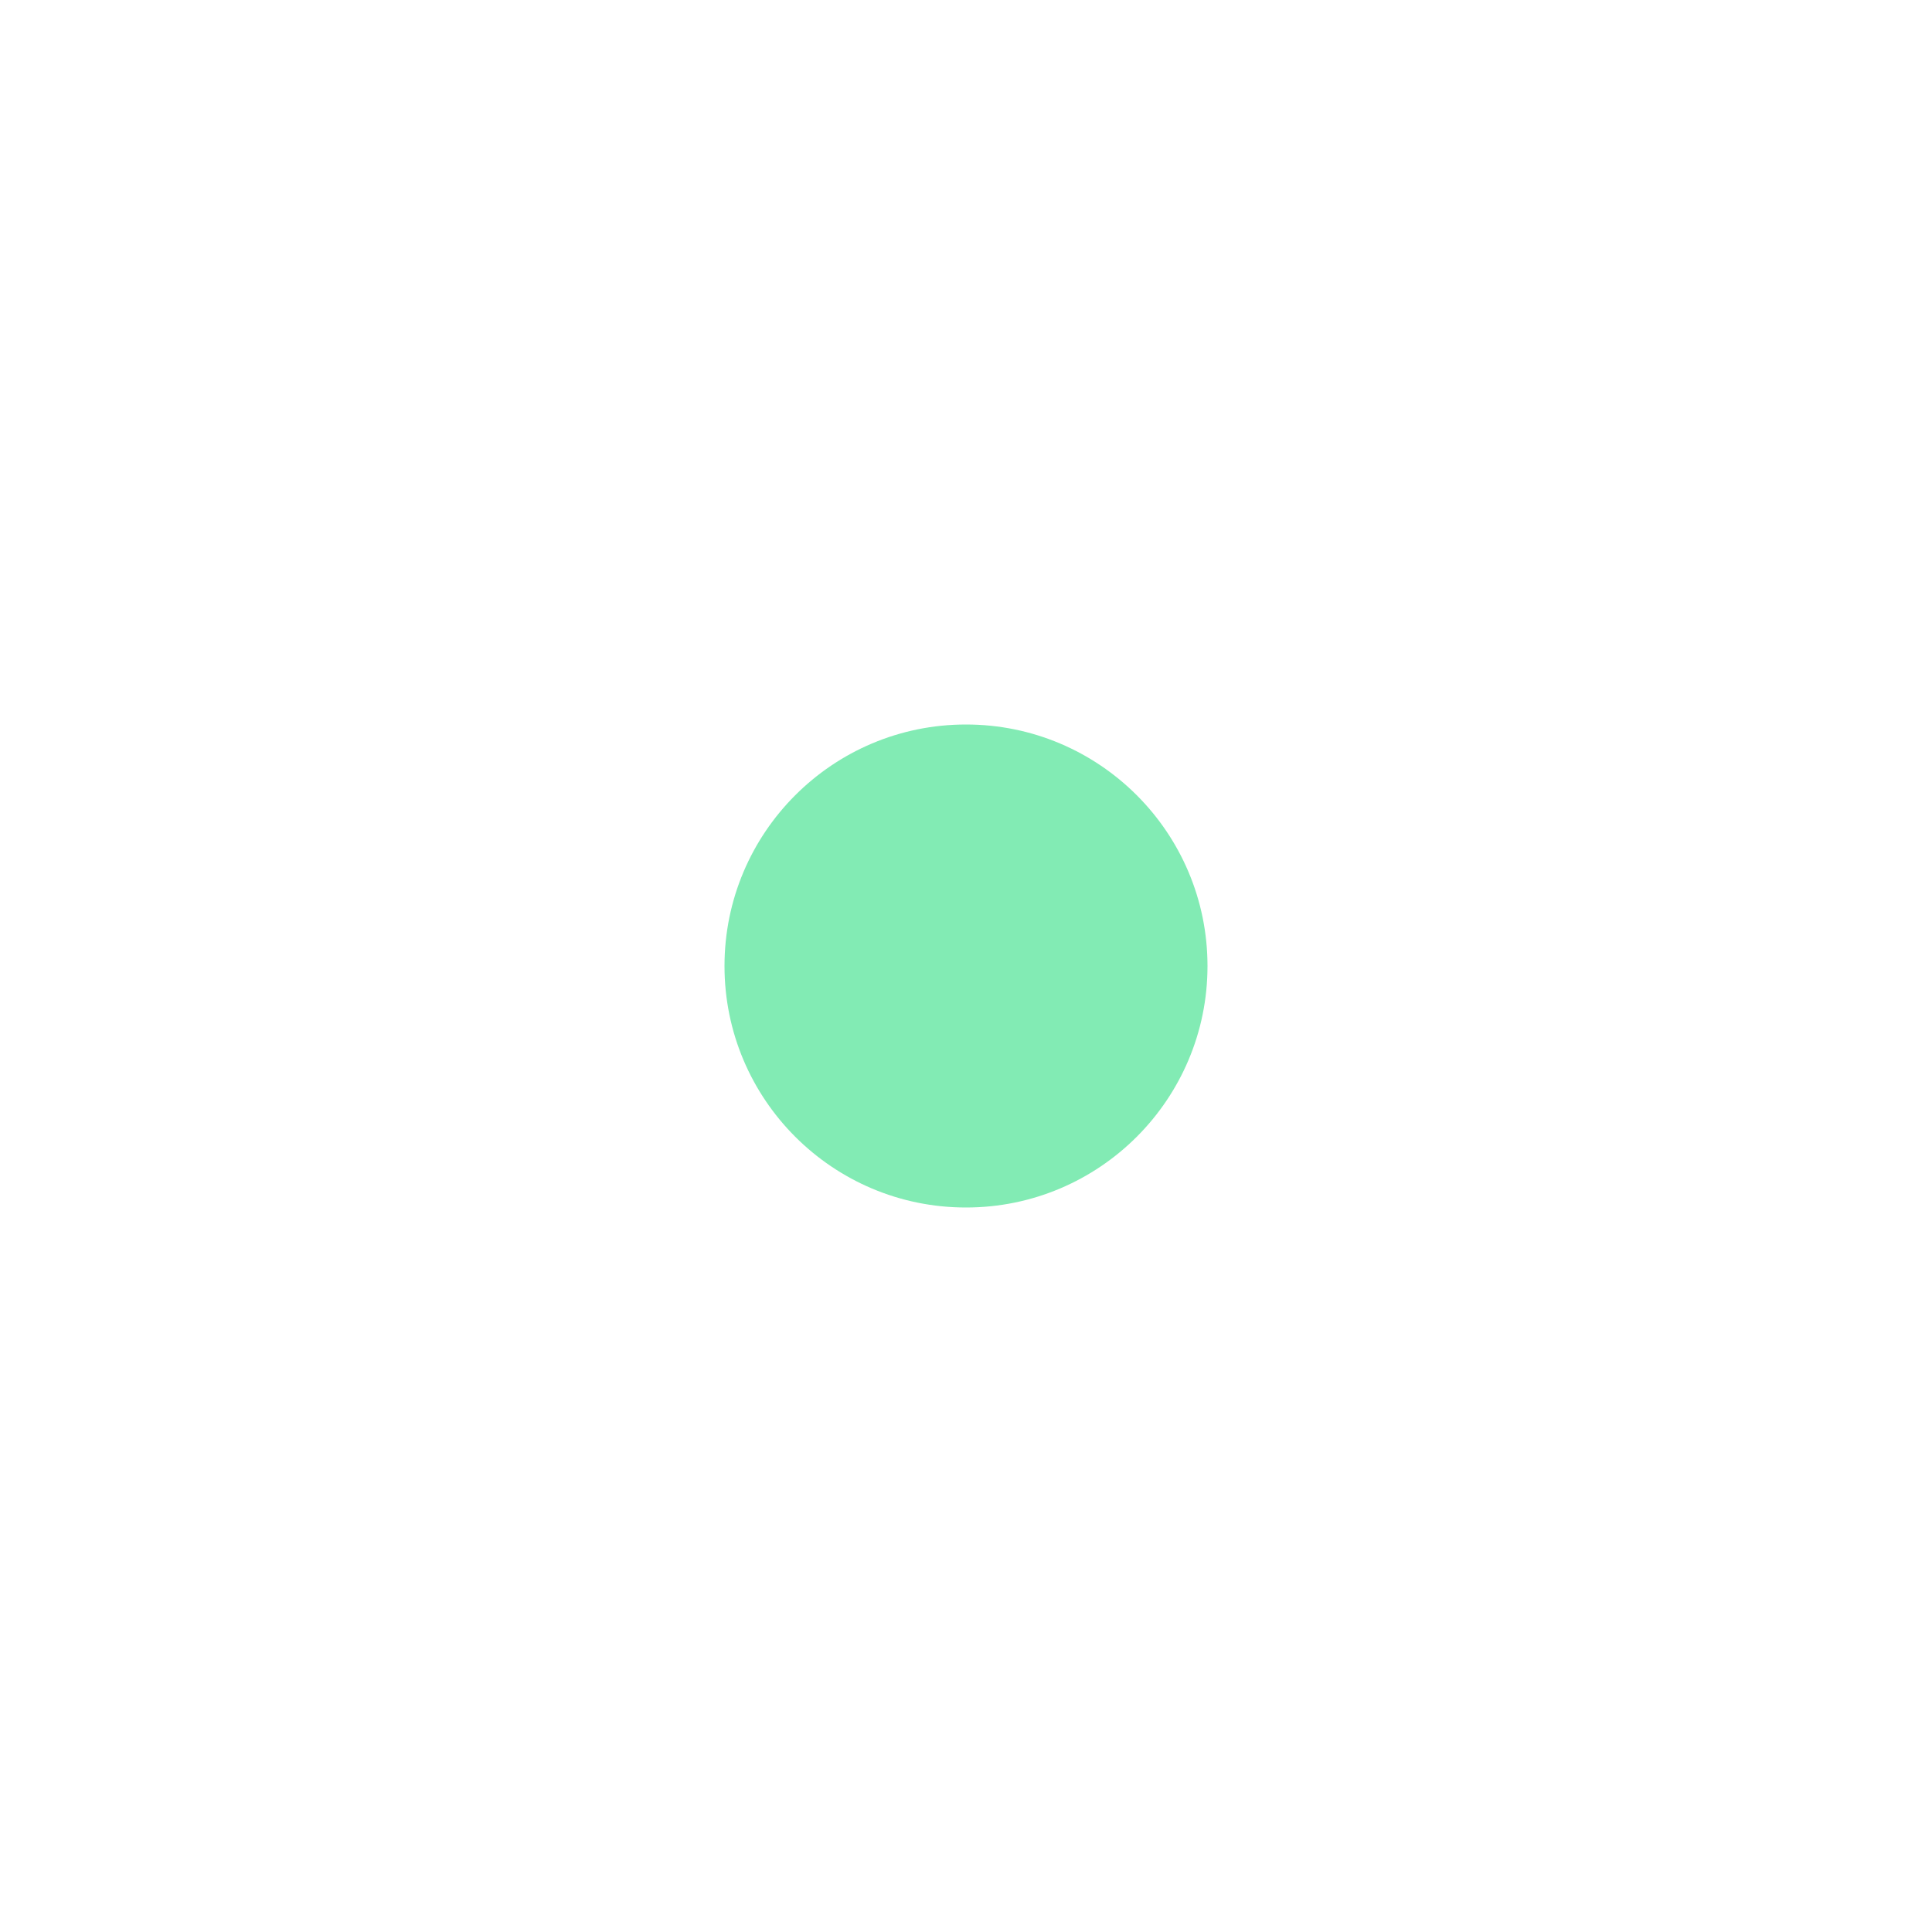
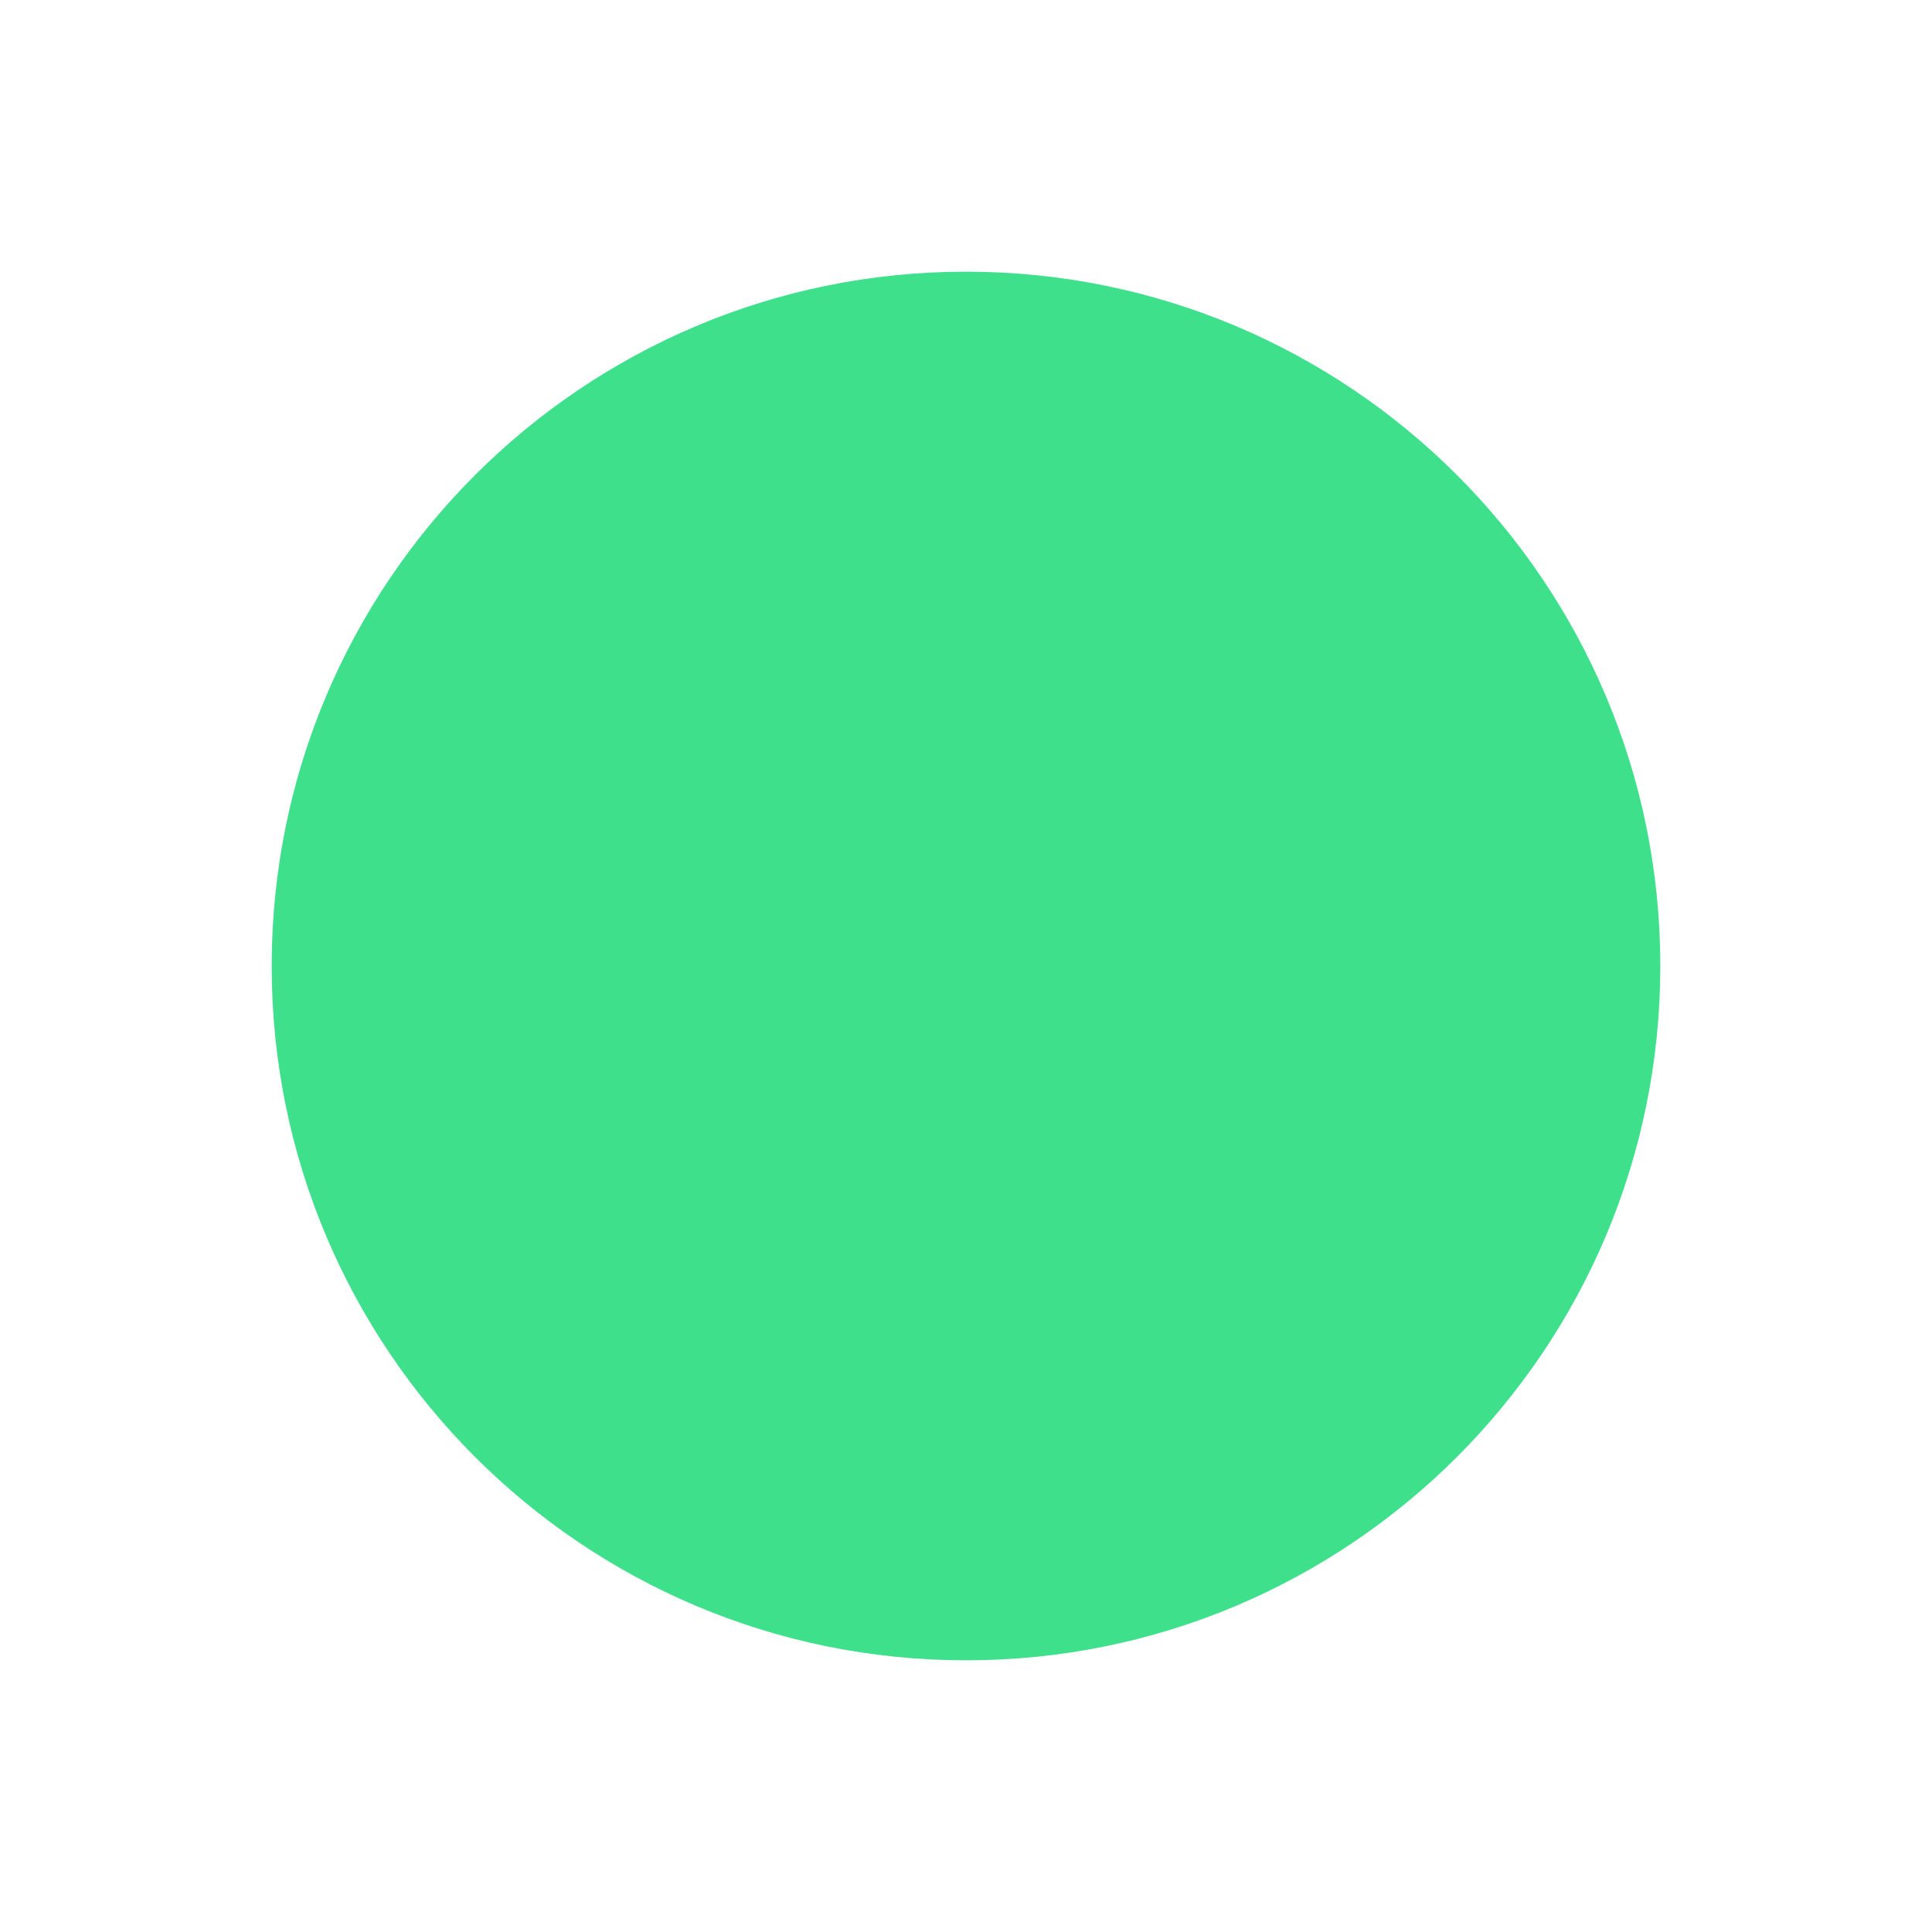
<svg xmlns="http://www.w3.org/2000/svg" viewBox="0 0 64 64">
-   <circle cx="32" cy="32" r="8" fill="#3fe08c" opacity="0.65">
-     <animate attributeName="r" values="8;12.5;8" dur="1.8s" repeatCount="indefinite" calcMode="spline" keyTimes="0;0.5;1" keySplines="0.45 0 0.55 1;0.45 0 0.55 1" />
-     <animate attributeName="opacity" values="0.65;1;0.65" dur="1.8s" repeatCount="indefinite" calcMode="spline" keyTimes="0;0.5;1" keySplines="0.45 0 0.55 1;0.45 0 0.55 1" />
+   <circle cx="32" cy="32" r="23" fill="#3fe08c">
+     <animate attributeName="r" values="23;29;23" dur="1.8s" repeatCount="indefinite" calcMode="spline" keyTimes="0;0.5;1" keySplines="0.45 0 0.55 1;0.45 0 0.55 1" />
+     <animate attributeName="opacity" values="0.86;1;0.86" dur="1.8s" repeatCount="indefinite" calcMode="spline" keyTimes="0;0.5;1" keySplines="0.45 0 0.55 1;0.45 0 0.55 1" />
  </circle>
</svg>
